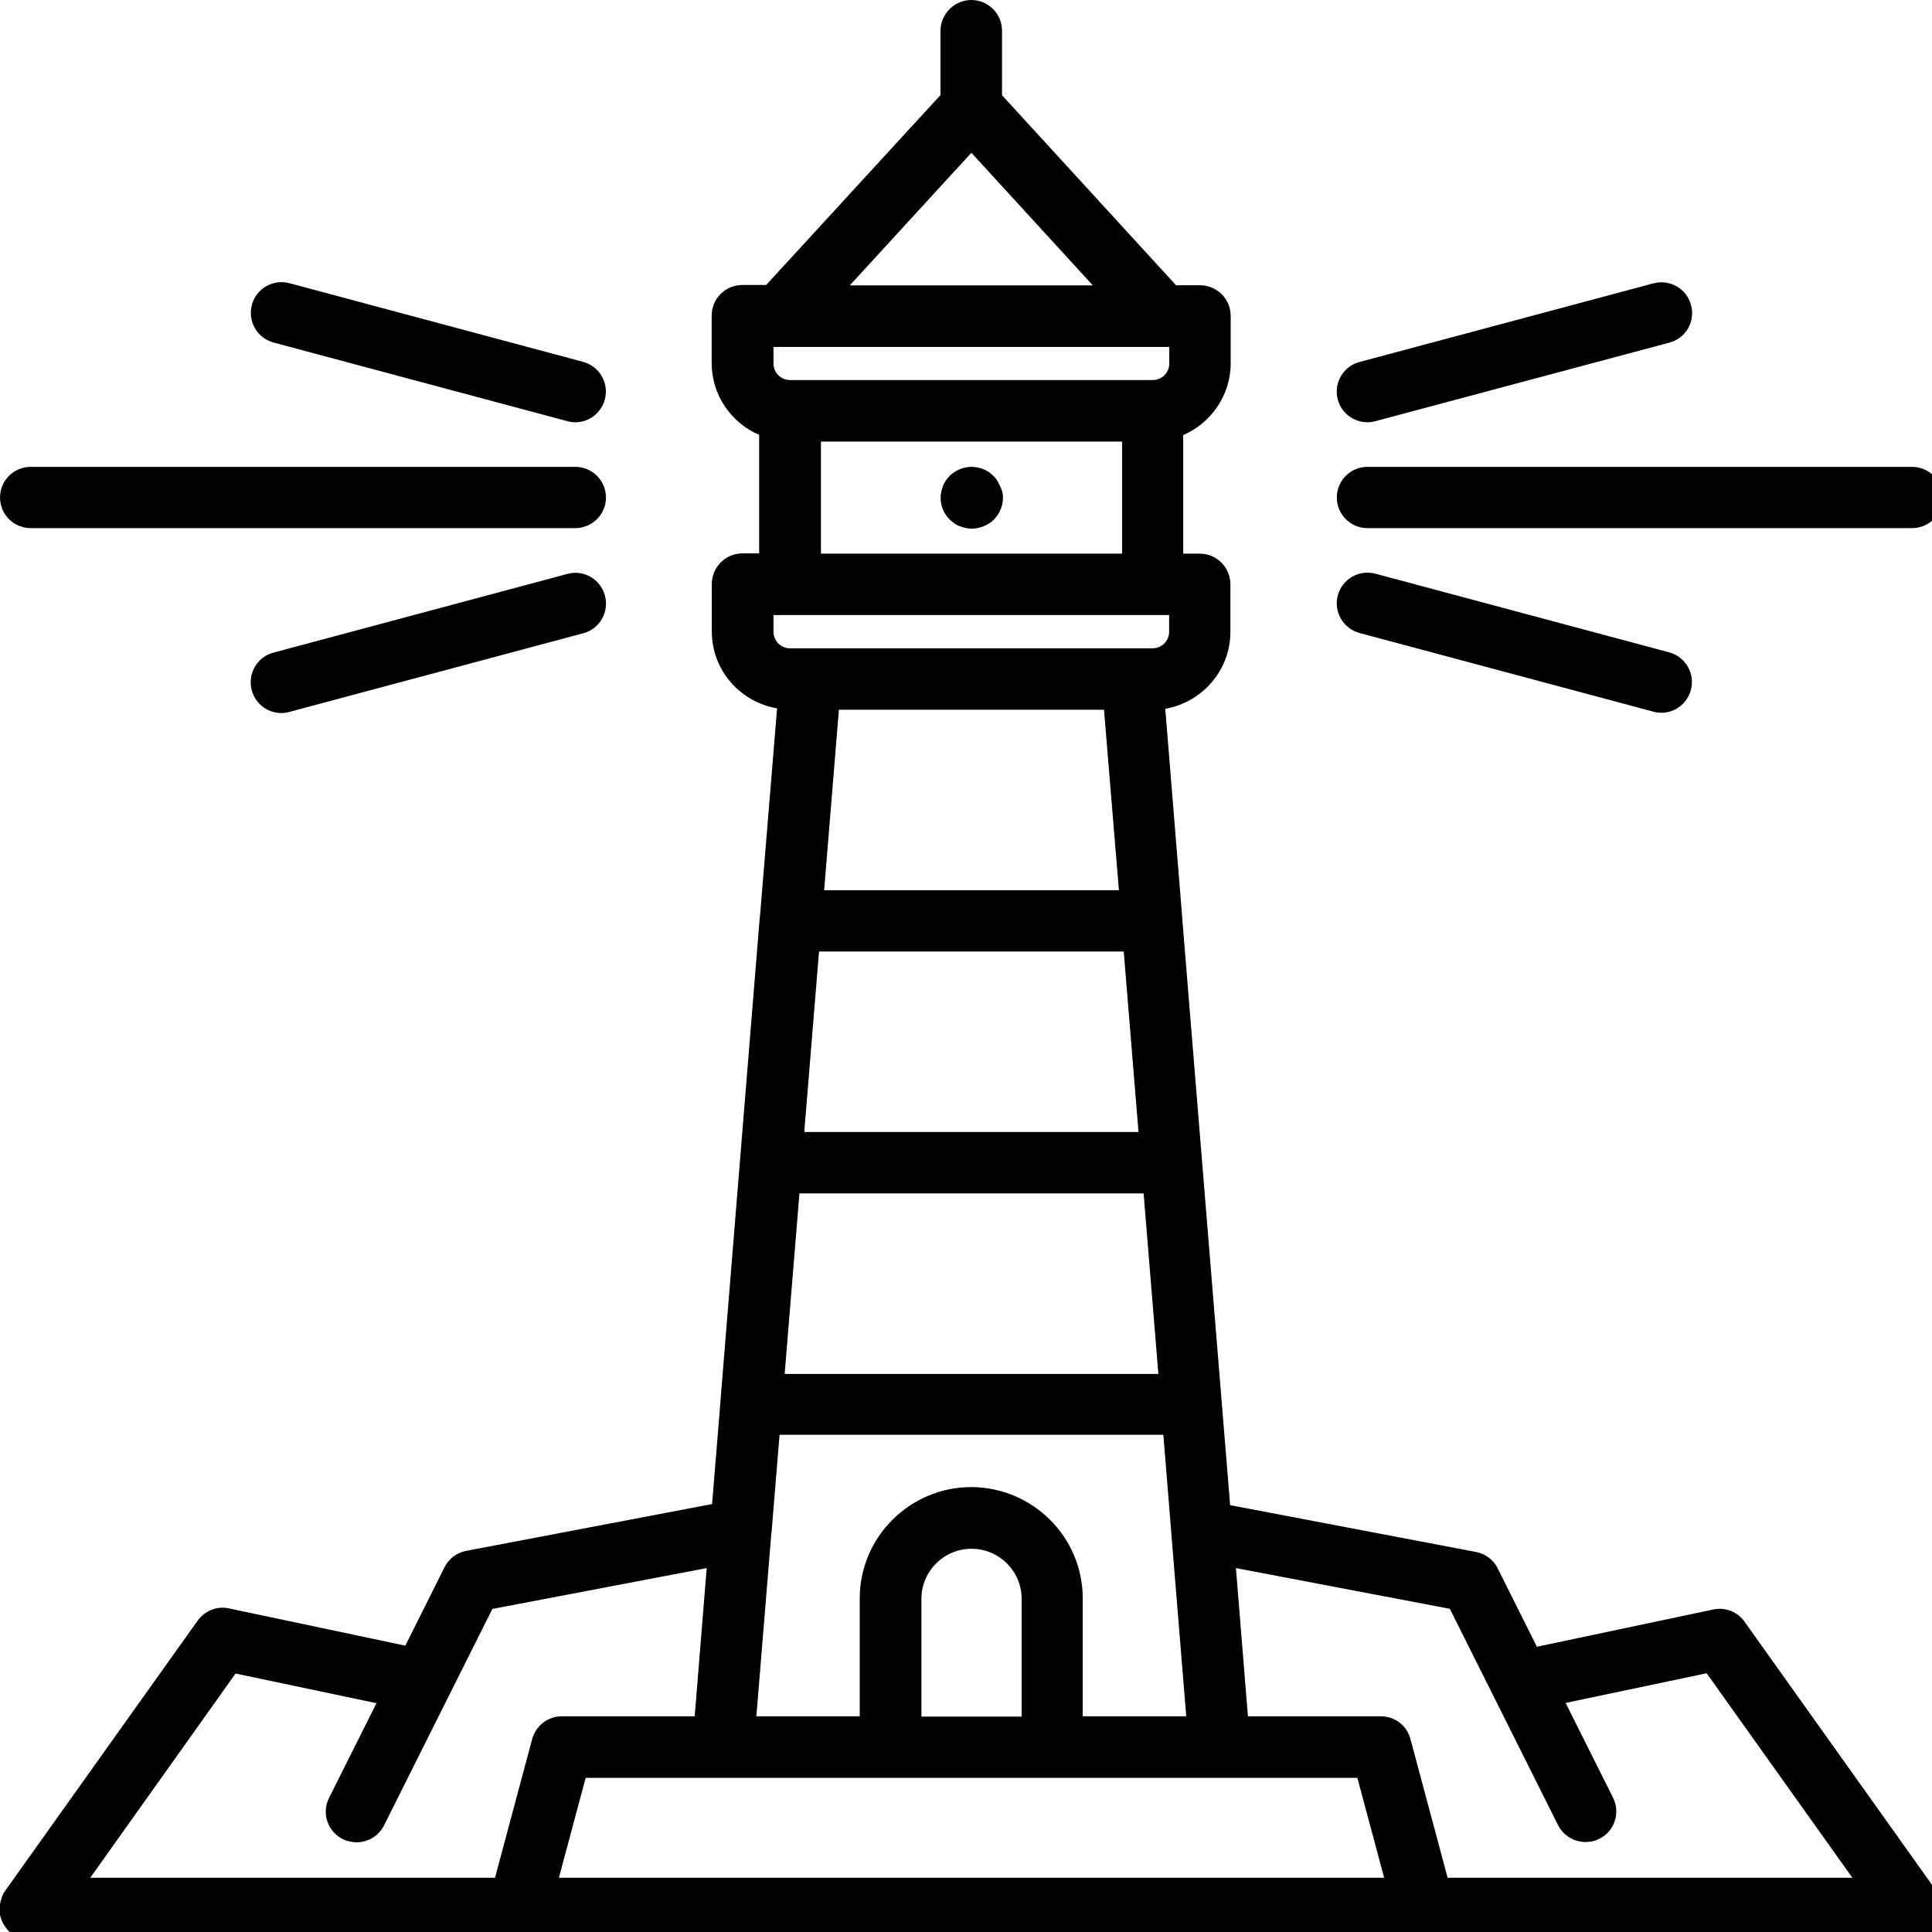
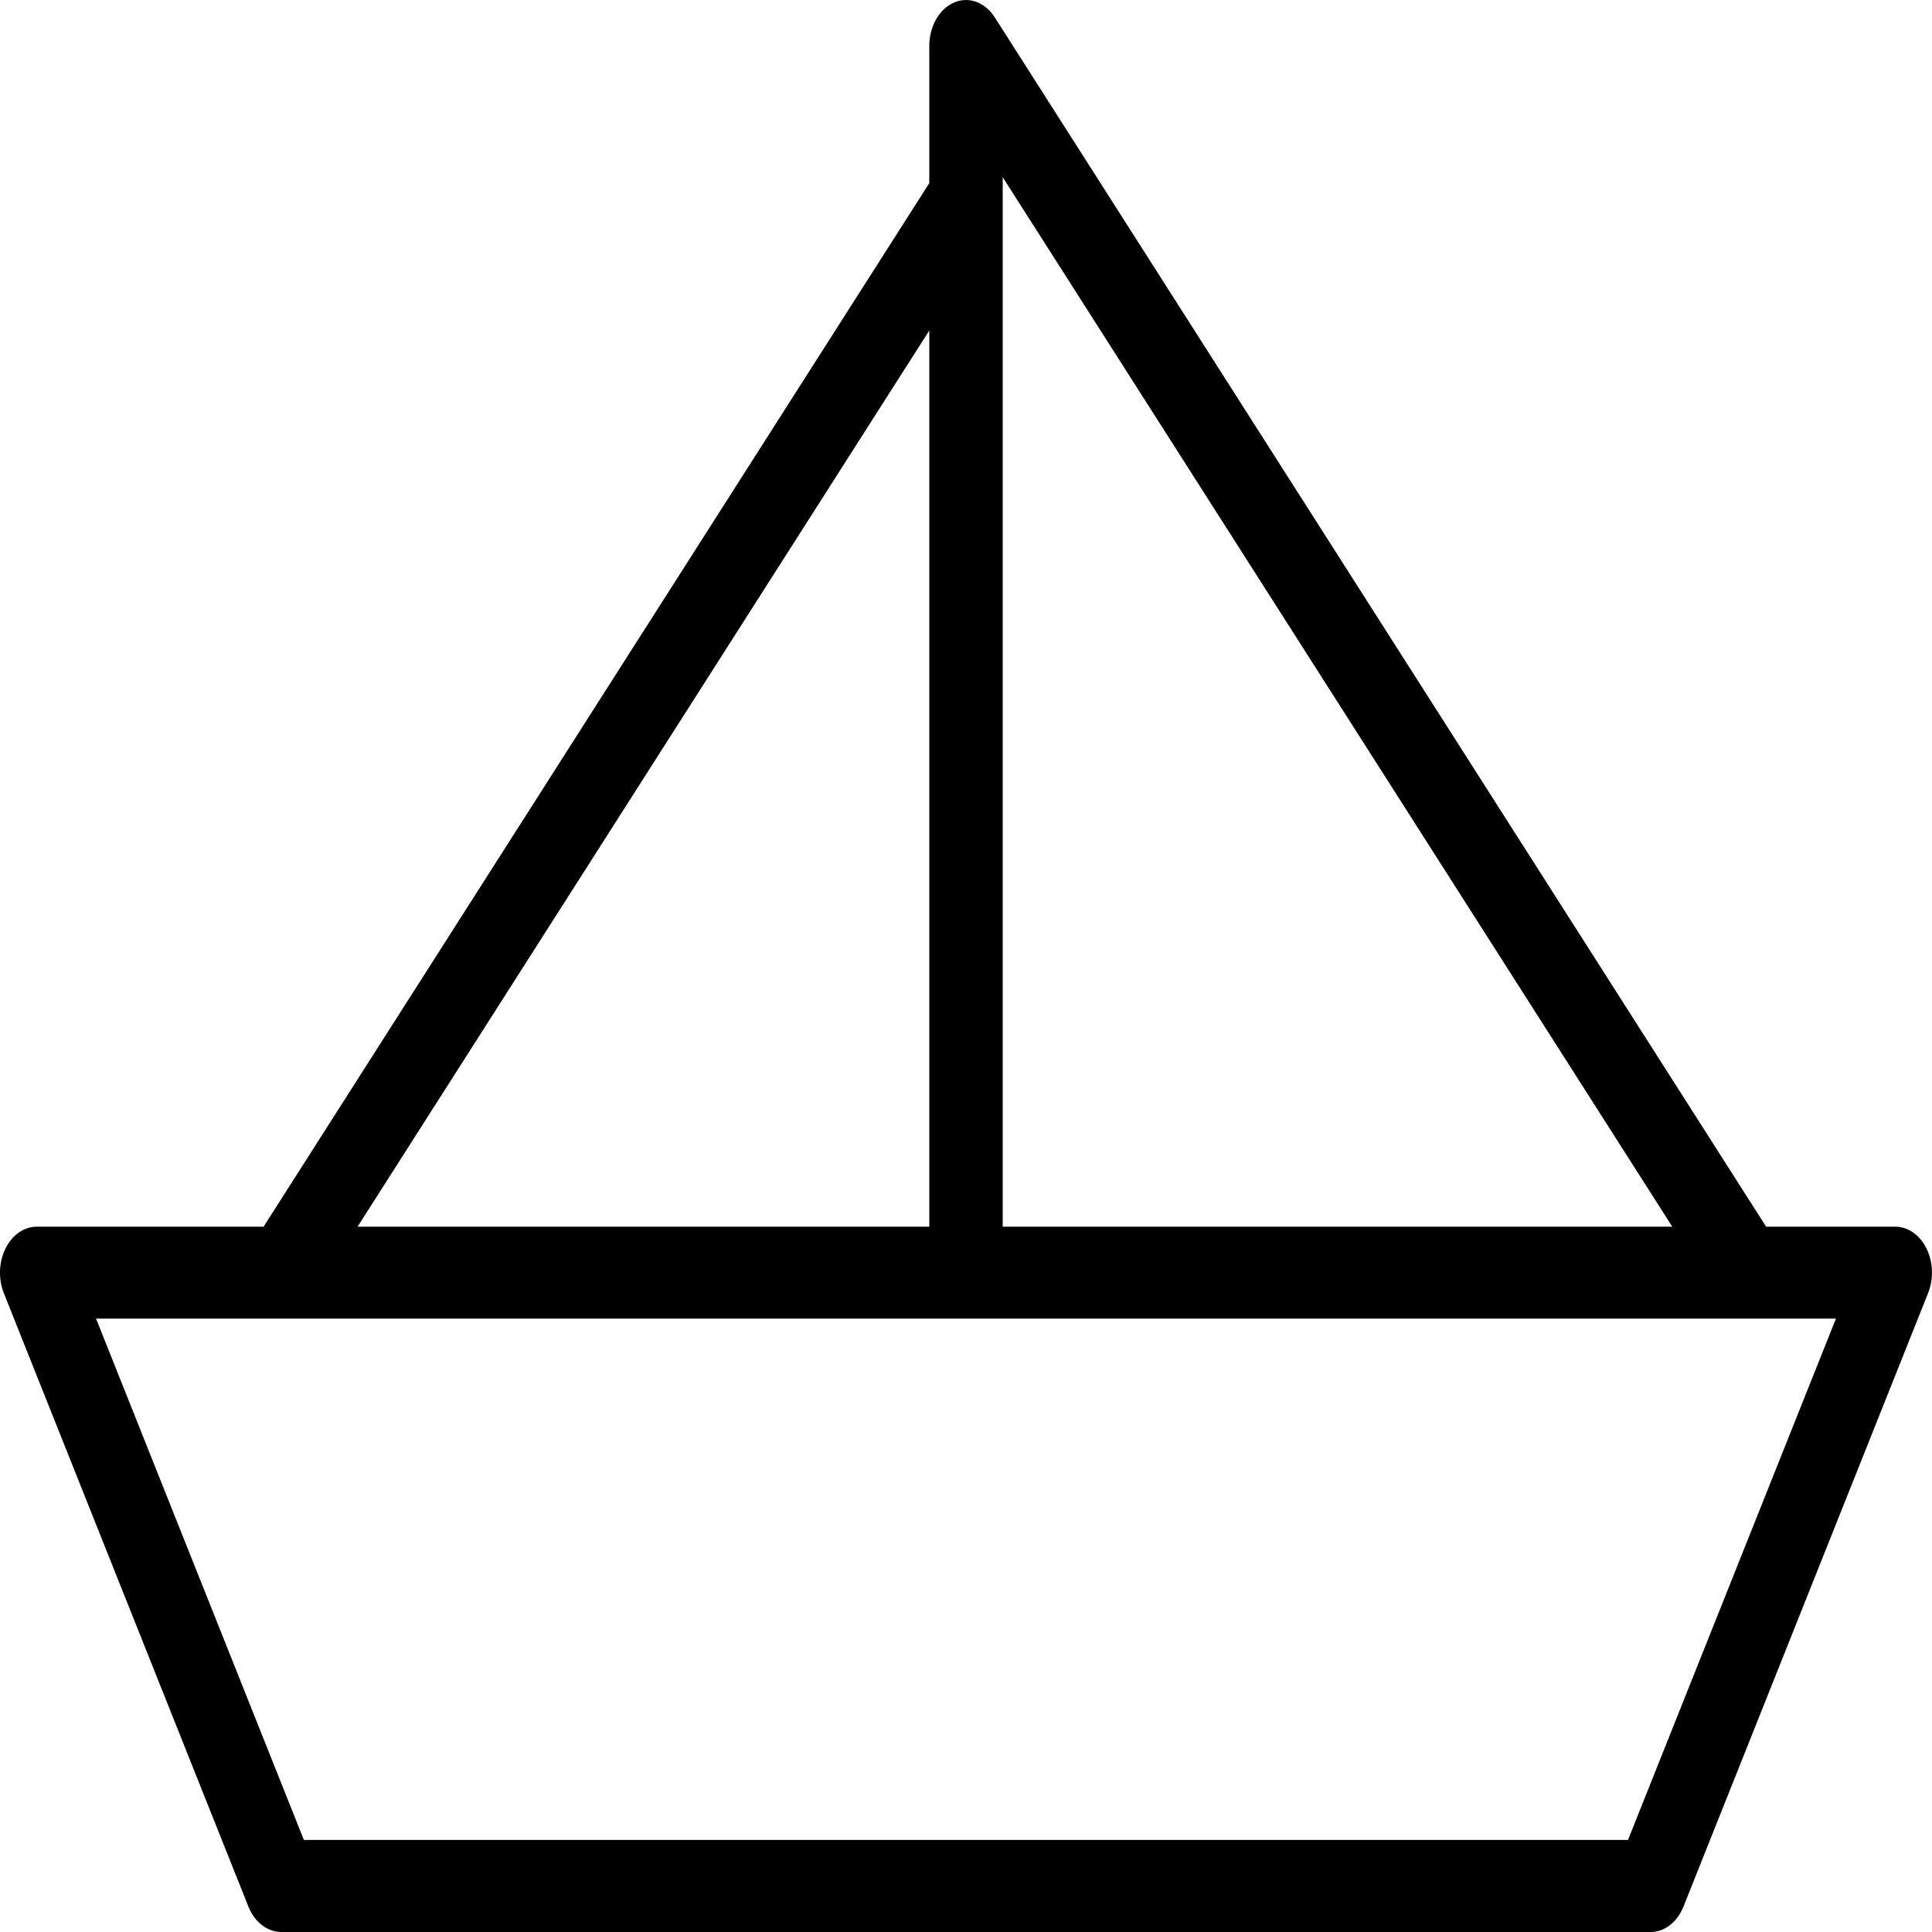
<svg xmlns="http://www.w3.org/2000/svg" fill="#000000" width="800px" height="800px" viewBox="0 0 14 14" role="img" focusable="false" aria-hidden="true" version="1.1" id="svg1" xml:space="preserve">
  <defs id="defs1" />
-   <path d="m 1.8764211e-4,3.605 c 0,-0.123 0.1,-0.222 0.222,-0.222 H 4.169 c 0.123,0 0.222,0.1 0.222,0.222 0,0.123 -0.1,0.222 -0.222,0.222 H 0.224 C 0.1,3.828 2.1837495e-4,3.728 2.1837495e-4,3.605 Z M 1.982,2.482 4.111,3.052 c 0.019,0.005 0.039,0.008 0.058,0.008 0.099,0 0.187,-0.066 0.214,-0.166 0.031,-0.119 -0.039,-0.24 -0.158,-0.272 L 2.097,2.052 c -0.119,-0.031 -0.241,0.039 -0.272,0.158 -0.031,0.119 0.039,0.241 0.158,0.272 z M 4.111,4.159 1.982,4.729 C 1.863,4.76 1.793,4.882 1.824,5.001 c 0.026,0.1 0.117,0.166 0.214,0.166 0.019,0 0.039,-0.003 0.058,-0.008 L 4.226,4.589 C 4.345,4.558 4.415,4.436 4.384,4.317 4.352,4.197 4.23,4.126 4.111,4.159 Z M 13.855,3.383 H 9.909 c -0.123,0 -0.222,0.1 -0.222,0.222 0,0.123 0.1,0.222 0.222,0.222 h 3.947 c 0.123,0 0.222,-0.1 0.222,-0.222 0,-0.122 -0.1,-0.222 -0.223,-0.222 z M 9.909,3.06 c 0.019,0 0.039,-0.003 0.058,-0.008 L 12.096,2.483 C 12.216,2.452 12.286,2.33 12.254,2.211 12.223,2.092 12.101,2.022 11.982,2.053 L 9.852,2.623 C 9.733,2.654 9.663,2.776 9.694,2.895 9.72,2.994 9.811,3.06 9.909,3.06 Z M 11.981,5.157 c 0.019,0.005 0.039,0.008 0.058,0.008 0.099,0 0.187,-0.066 0.214,-0.166 0.031,-0.119 -0.039,-0.24 -0.158,-0.272 L 9.966,4.157 C 9.847,4.126 9.726,4.196 9.694,4.315 9.663,4.434 9.733,4.555 9.852,4.587 Z M 7.246,3.521 c -0.006,-0.014 -0.013,-0.026 -0.02,-0.039 -0.008,-0.013 -0.017,-0.023 -0.028,-0.034 -0.011,-0.011 -0.022,-0.019 -0.034,-0.028 -0.013,-0.008 -0.025,-0.016 -0.039,-0.02 -0.014,-0.006 -0.028,-0.01 -0.043,-0.013 -0.072,-0.014 -0.149,0.01 -0.2,0.061 -0.011,0.011 -0.019,0.022 -0.028,0.034 -0.008,0.013 -0.016,0.025 -0.02,0.039 -0.006,0.014 -0.01,0.028 -0.013,0.042 -0.003,0.014 -0.005,0.028 -0.005,0.044 0,0.059 0.023,0.115 0.066,0.158 0.011,0.01 0.022,0.019 0.034,0.028 0.013,0.008 0.025,0.016 0.039,0.02 0.014,0.006 0.028,0.01 0.043,0.013 0.014,0.003 0.028,0.005 0.044,0.005 0.014,0 0.028,-0.002 0.044,-0.005 0.014,-0.003 0.028,-0.008 0.043,-0.013 0.014,-0.006 0.026,-0.013 0.039,-0.02 0.013,-0.008 0.023,-0.017 0.034,-0.028 0.041,-0.041 0.066,-0.099 0.066,-0.158 0,-0.014 -0.002,-0.028 -0.005,-0.044 -0.007,-0.016 -0.011,-0.03 -0.016,-0.042 z M 14.078,13.827 v 0.003 0.006 0.013 c 0,0.003 -0.002,0.008 -0.002,0.011 0,0.003 -0.002,0.006 -0.002,0.011 0,0.005 -0.002,0.008 -0.003,0.011 0,0.003 -0.002,0.006 -0.003,0.01 -0.002,0.005 -0.003,0.008 -0.003,0.011 -0.002,0.003 -0.002,0.006 -0.003,0.01 -0.002,0.003 -0.003,0.008 -0.005,0.011 -0.002,0.003 -0.003,0.006 -0.005,0.01 -0.002,0.003 -0.003,0.006 -0.005,0.01 -0.002,0.003 -0.005,0.006 -0.006,0.01 -0.002,0.003 -0.003,0.005 -0.005,0.008 -0.003,0.003 -0.005,0.006 -0.008,0.01 -0.002,0.003 -0.005,0.005 -0.006,0.008 -0.003,0.003 -0.005,0.006 -0.008,0.01 l -0.008,0.008 c -0.003,0.003 -0.005,0.005 -0.008,0.008 -0.003,0.003 -0.006,0.005 -0.01,0.008 -0.002,0.002 -0.003,0.003 -0.005,0.005 0,0 -0.002,0 -0.002,0.002 -0.008,0.006 -0.017,0.011 -0.026,0.016 -0.002,0.002 -0.003,0.002 -0.005,0.003 -0.01,0.005 -0.019,0.008 -0.028,0.011 h -0.002 c -0.01,0.003 -0.019,0.005 -0.03,0.006 -0.003,0 -0.005,0.002 -0.008,0.002 -0.01,-0.002 -0.02,0 -0.029,0 h -0.002 -13.631 -0.002 c -0.01,0 -0.019,-0.002 -0.028,-0.002 -0.003,0 -0.005,0 -0.008,-0.002 -0.011,-0.001 -0.02,-0.004 -0.029,-0.006 h -0.002 c -0.01,-0.003 -0.019,-0.006 -0.028,-0.011 -0.002,-0.002 -0.003,-0.002 -0.006,-0.003 -0.01,-0.005 -0.019,-0.01 -0.026,-0.016 0,0 -0.002,0 -0.002,-0.002 l -0.005,-0.005 c -0.003,-0.003 -0.006,-0.005 -0.01,-0.008 -0.003,-0.003 -0.005,-0.005 -0.008,-0.008 l -0.008,-0.008 c -0.003,-0.003 -0.006,-0.006 -0.008,-0.01 -0.002,-0.002 -0.005,-0.005 -0.006,-0.008 -0.003,-0.003 -0.005,-0.006 -0.008,-0.01 -0.002,-0.003 -0.003,-0.005 -0.005,-0.008 -0.002,-0.003 -0.005,-0.006 -0.006,-0.01 -0.002,-0.003 -0.003,-0.006 -0.005,-0.01 -0.002,-0.003 -0.003,-0.006 -0.005,-0.01 -0.002,-0.003 -0.003,-0.006 -0.005,-0.011 -0.002,-0.003 -0.002,-0.006 -0.003,-0.01 -0.002,-0.003 -0.003,-0.008 -0.003,-0.011 -0.002,-0.003 -0.002,-0.006 -0.003,-0.01 -0.002,-0.003 -0.002,-0.008 -0.003,-0.011 0,-0.003 -0.002,-0.006 -0.002,-0.011 C 0.002,13.854 0,13.849 0,13.846 v -0.013 -0.006 -0.003 -0.014 -0.008 c 0,-0.005 0.002,-0.01 0.002,-0.013 0,-0.003 0.002,-0.006 0.002,-0.01 0.002,-0.003 0.002,-0.008 0.003,-0.011 0.002,-0.003 0.002,-0.006 0.003,-0.01 0.002,-0.003 0.002,-0.006 0.003,-0.01 0.002,-0.003 0.003,-0.008 0.005,-0.011 0.002,-0.003 0.003,-0.005 0.003,-0.008 0.002,-0.005 0.003,-0.008 0.006,-0.013 0.002,-0.002 0.003,-0.005 0.005,-0.006 0.003,-0.005 0.005,-0.008 0.008,-0.013 l 0.002,-0.002 1.39,-1.951 c 0.051,-0.072 0.141,-0.108 0.227,-0.089 l 1.278,0.27 0.284,-0.568 c 0.031,-0.062 0.089,-0.106 0.158,-0.119 l 1.781,-0.339 0.061,-0.745 v -0.006 l 0.284,-3.494 c 0,-0.005 0,-0.008 0.002,-0.013 L 5.631,5.133 C 5.363,5.087 5.158,4.857 5.158,4.575 V 4.232 c 0,-0.123 0.1,-0.222 0.222,-0.222 H 5.501 V 3.151 C 5.299,3.065 5.157,2.863 5.157,2.631 V 2.287 c 0,-0.123 0.1,-0.222 0.222,-0.222 H 5.552 L 6.815,0.689 V 0.22 C 6.817,0.1 6.917,0 7.039,0 7.161,0 7.261,0.1 7.261,0.222 V 0.69 L 8.522,2.067 H 8.696 c 0.123,0 0.222,0.1 0.222,0.222 v 0.344 c 0,0.232 -0.143,0.433 -0.344,0.52 v 0.859 h 0.12 c 0.123,0 0.222,0.1 0.222,0.222 v 0.344 c 0,0.28 -0.205,0.512 -0.472,0.558 l 0.123,1.515 v 0.005 l 0.347,4.251 1.781,0.339 c 0.069,0.013 0.127,0.056 0.158,0.119 l 0.284,0.568 1.278,-0.27 c 0.086,-0.019 0.177,0.017 0.227,0.089 l 1.39,1.951 0.002,0.002 c 0.003,0.003 0.005,0.008 0.008,0.013 0.002,0.002 0.003,0.005 0.005,0.006 0.002,0.003 0.005,0.008 0.006,0.013 0.002,0.003 0.003,0.005 0.003,0.008 0.002,0.003 0.003,0.008 0.005,0.011 0.002,0.003 0.003,0.006 0.003,0.01 0.002,0.003 0.002,0.006 0.003,0.01 0.002,0.003 0.002,0.008 0.003,0.011 0,0.003 0.002,0.006 0.002,0.01 0,0.005 0.002,0.01 0.002,0.013 v 0.008 c 0.003,0.004 0.004,0.009 0.004,0.014 z M 8.956,11.363 9.043,12.437 h 0.964 c 0.1,0 0.189,0.067 0.214,0.166 l 0.269,1.004 h 2.933 l -1.056,-1.482 -1.022,0.215 0.344,0.687 c 0.054,0.109 0.011,0.244 -0.1,0.298 -0.031,0.016 -0.066,0.023 -0.1,0.023 -0.081,0 -0.159,-0.045 -0.199,-0.123 L 10.506,11.658 Z m -1.553,1.076 v -0.854 c 0,-0.2 -0.163,-0.362 -0.363,-0.362 -0.2,0 -0.363,0.163 -0.363,0.362 v 0.854 z M 7.846,11.583 v 0.854 H 8.596 L 8.488,11.114 v -0.003 l -0.058,-0.714 H 5.649 l -0.058,0.706 c 0,0.005 0,0.008 -0.002,0.013 L 5.481,12.437 H 6.23 V 11.583 c 0,-0.445 0.363,-0.807 0.809,-0.807 0.446,0.002 0.807,0.363 0.807,0.807 z M 8.143,6.895 H 5.935 L 5.828,8.203 H 8.25 Z M 5.793,8.648 5.686,9.956 h 2.708 L 8.287,8.648 Z M 8,5.143 H 6.079 L 5.972,6.451 H 8.108 Z M 5.725,2.754 h 2.628 c 0.067,0 0.12,-0.054 0.12,-0.12 V 2.514 h -2.868 v 0.12 c 0,0.067 0.054,0.12 0.12,0.12 z M 6.158,2.068 H 7.919 L 7.039,1.107 Z M 5.949,4.012 H 8.131 V 3.2 H 5.949 Z M 5.605,4.578 c 0,0.067 0.054,0.12 0.12,0.12 h 2.627 c 0.067,0 0.12,-0.054 0.12,-0.12 V 4.457 H 5.605 Z M 0.654,13.607 H 3.587 l 0.269,-1.004 c 0.026,-0.097 0.114,-0.166 0.214,-0.166 h 0.964 l 0.087,-1.074 -1.553,0.296 -0.785,1.568 c -0.039,0.078 -0.117,0.123 -0.199,0.123 -0.033,0 -0.067,-0.008 -0.1,-0.023 -0.11,-0.054 -0.155,-0.189 -0.1,-0.298 L 2.728,12.342 1.707,12.127 Z m 9.376,0 -0.194,-0.724 H 4.244 l -0.194,0.724 z" id="path1" style="stroke-width:0.153" />
+   <path d="m 6.912,0.019 c 0.107,-0.047 0.225,-0.004 0.296,0.106 L 12.798,8.889 h 0.936 c 0.092,0 0.178,0.06 0.226,0.158 0.049,0.098 0.053,0.221 0.011,0.325 L 12.199,13.816 C 12.154,13.929 12.062,14 11.962,14 H 2.038 C 1.938,14 1.845,13.929 1.8,13.816 L 0.028,9.371 C -0.013,9.268 -0.009,9.145 0.04,9.047 0.088,8.949 0.174,8.889 0.266,8.889 H 1.91 L 6.734,1.327 V 0.333 l 6.906e-4,-0.026 C 6.743,0.176 6.813,0.062 6.912,0.019 Z M 2.202,13.333 H 11.797 L 13.304,9.555 H 0.696 Z M 2.591,8.889 H 6.734 V 2.395 Z m 4.675,0 H 12.118 L 7.266,1.284 Z" fill-rule="evenodd" id="path1" style="stroke-width:0.198" />
</svg>
